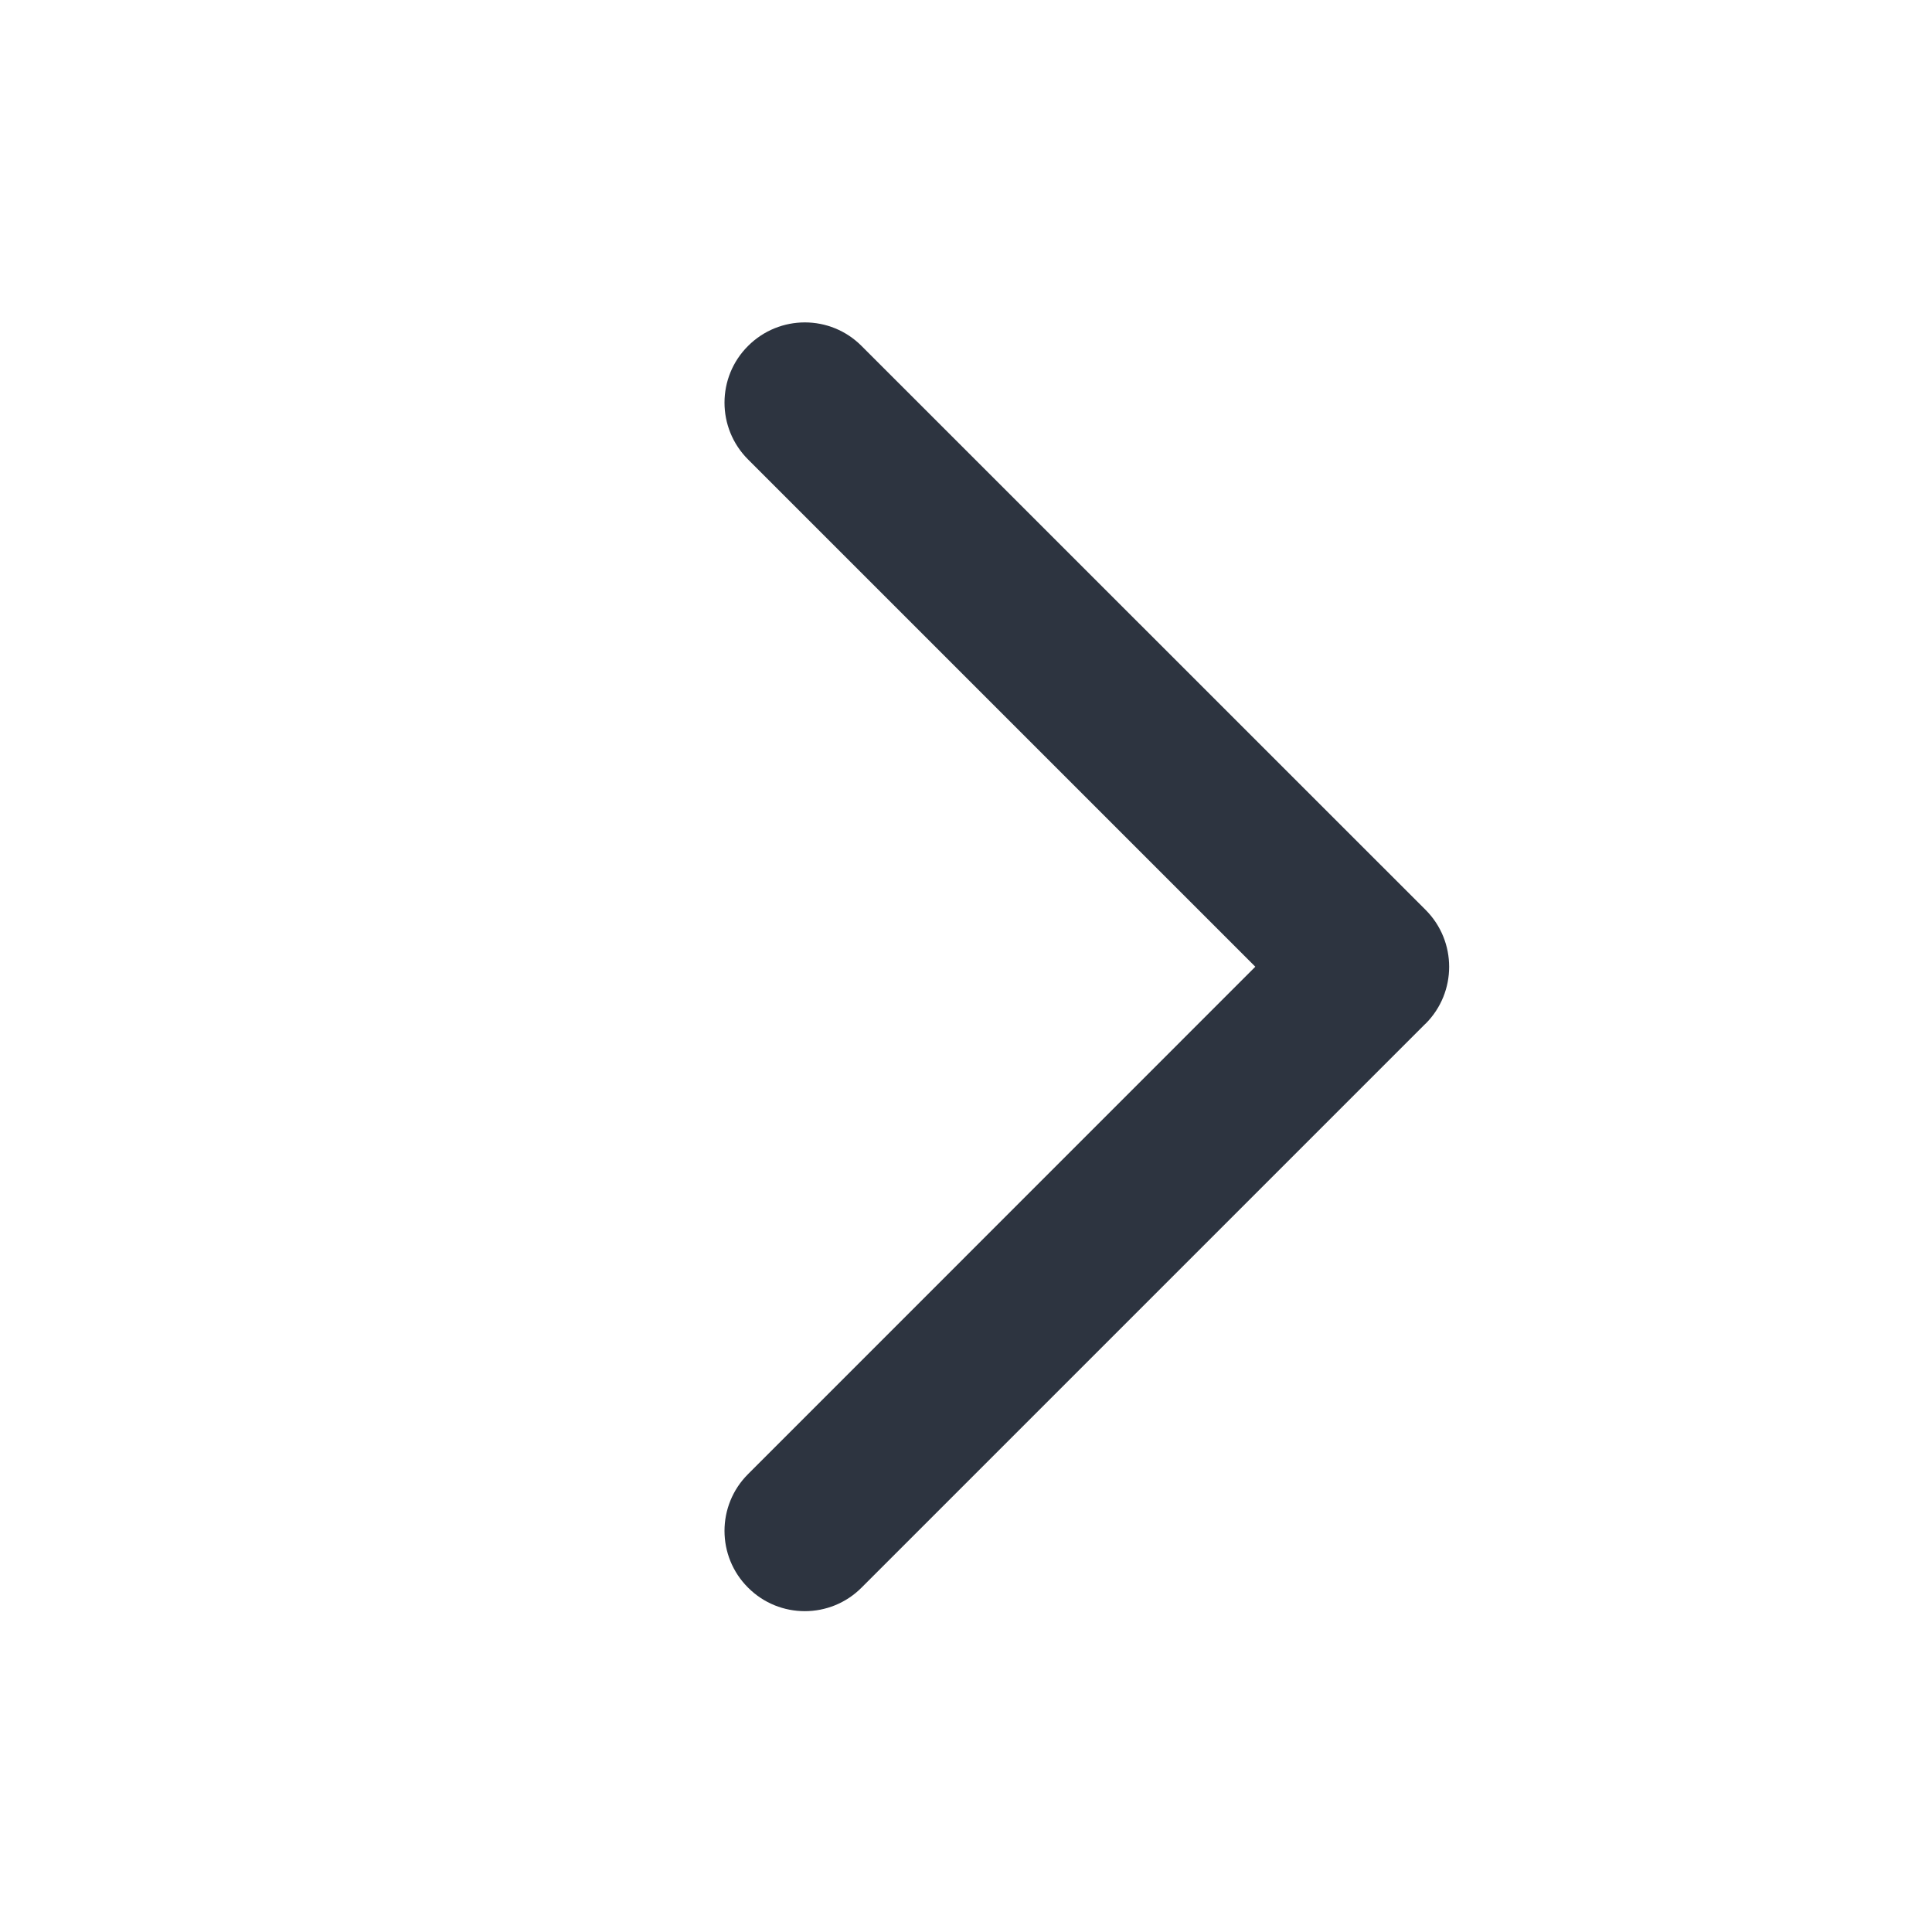
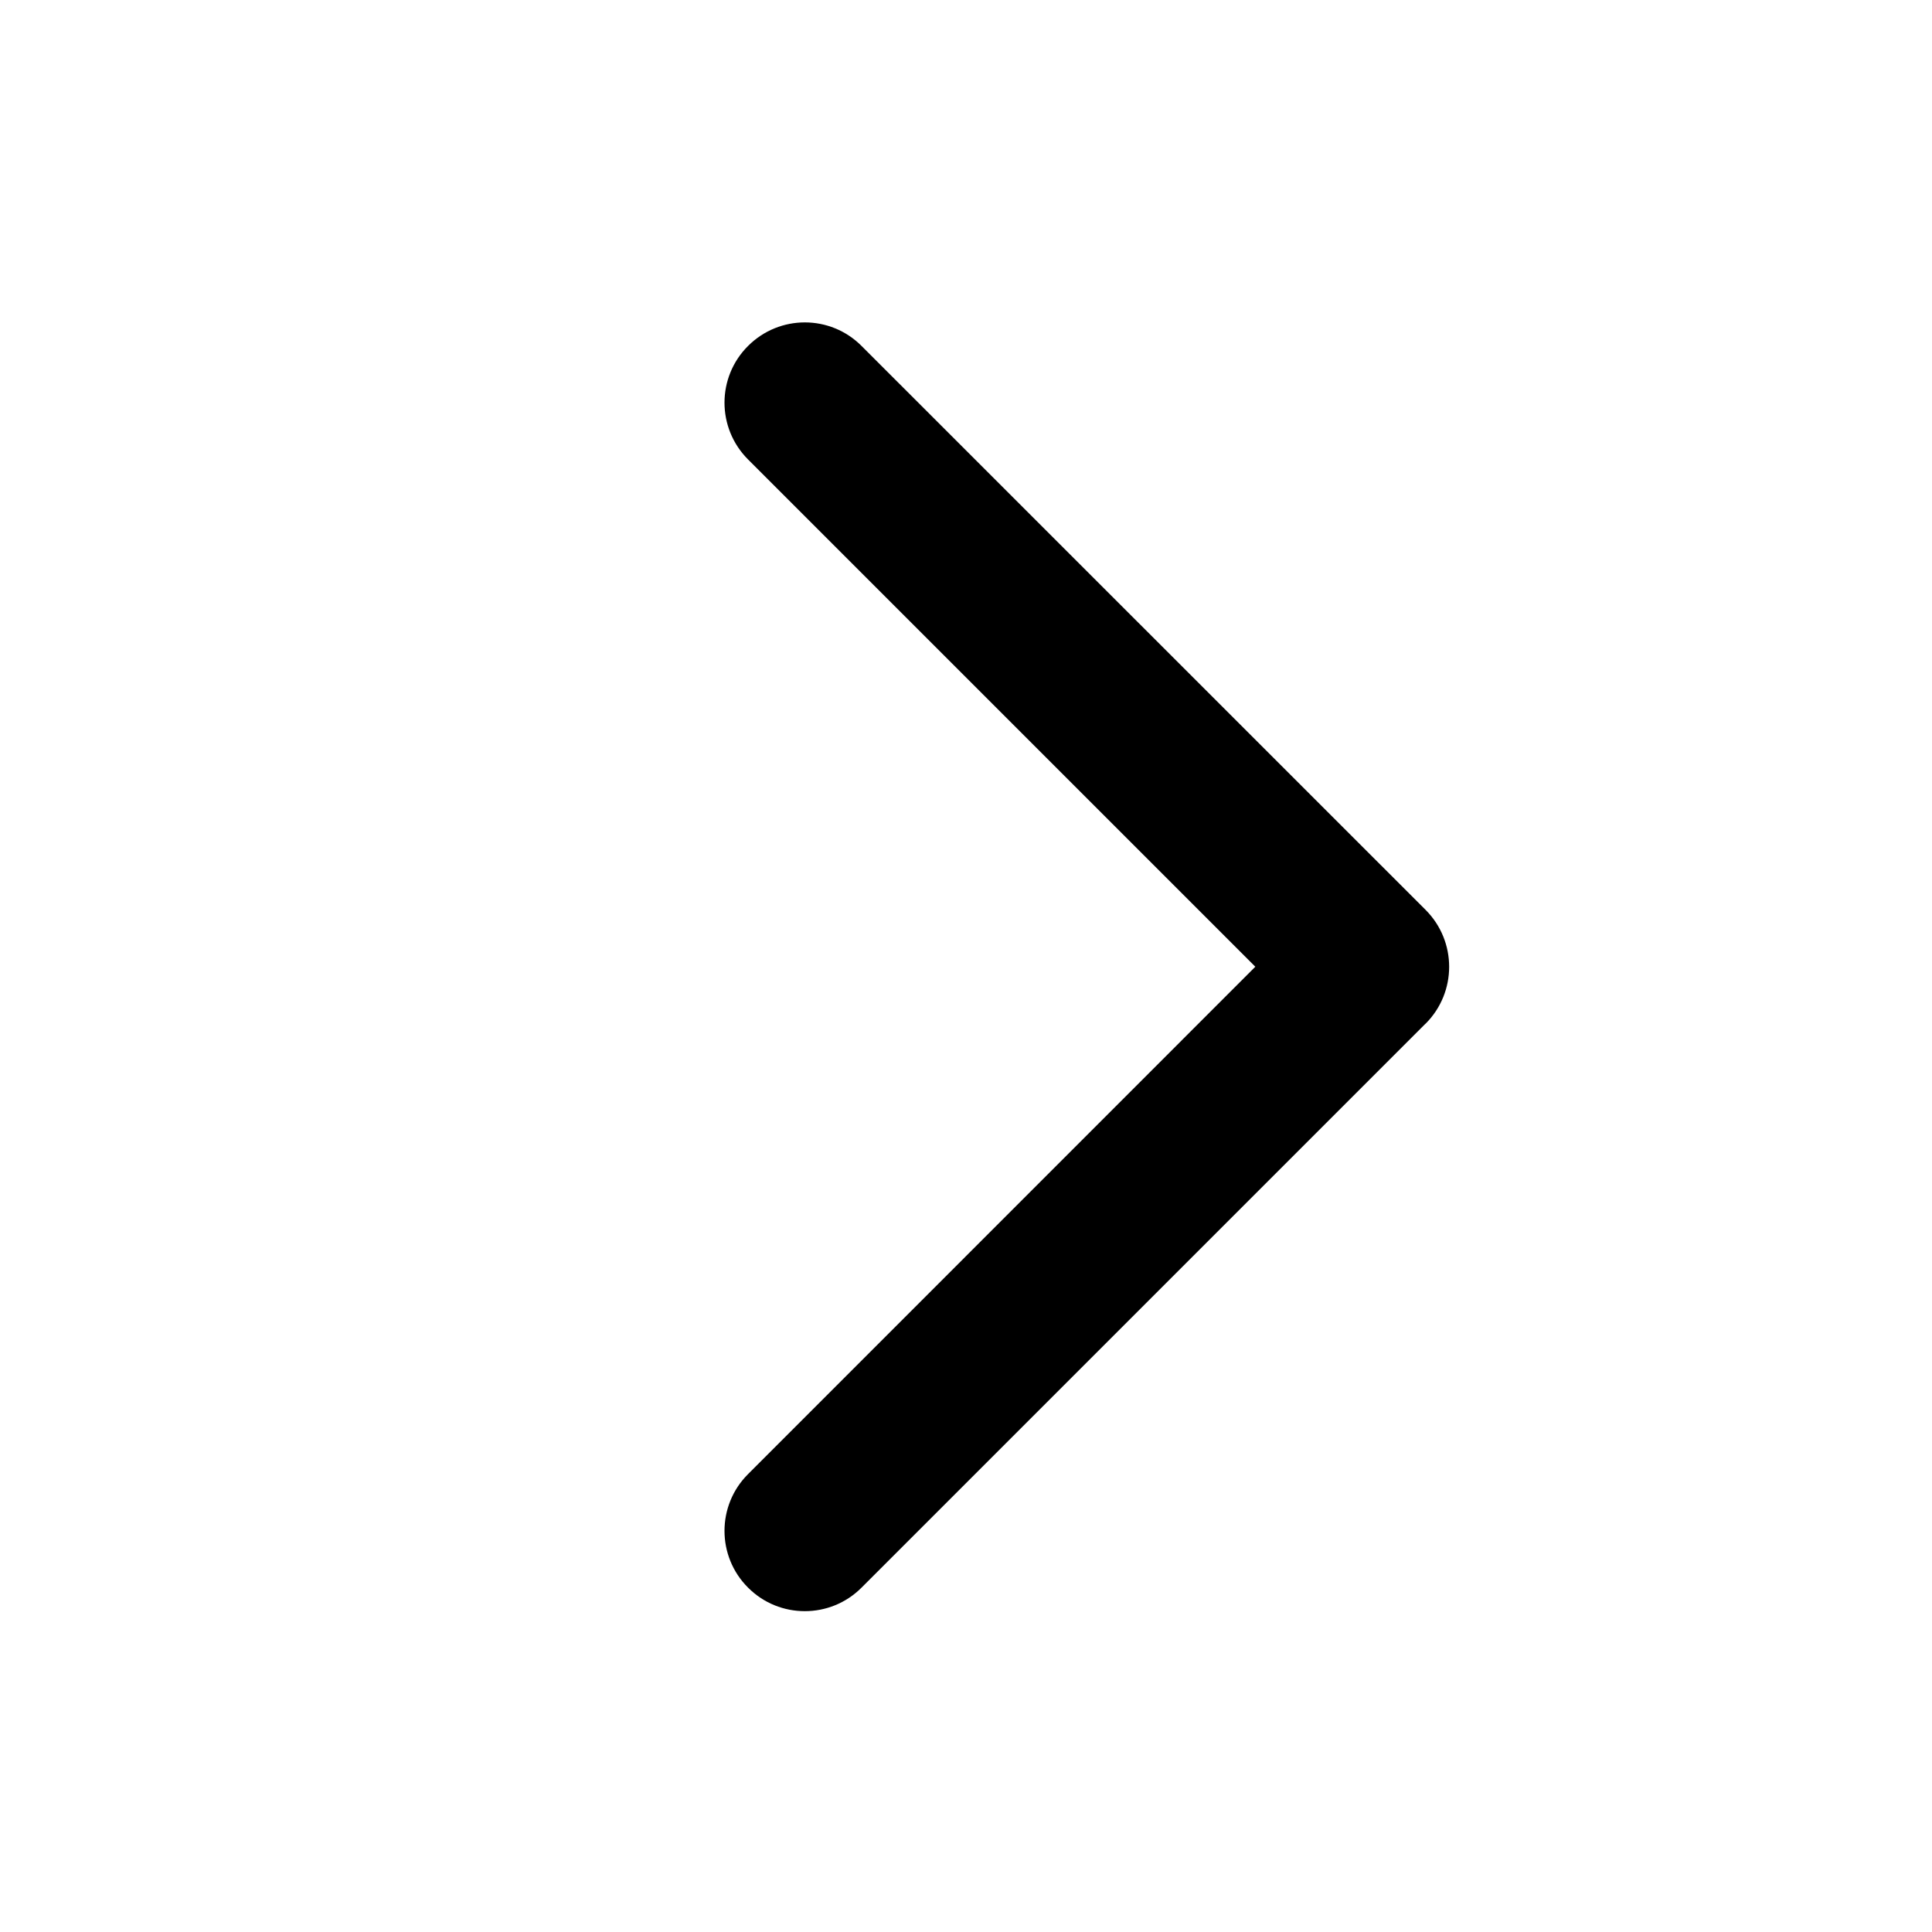
- <svg xmlns="http://www.w3.org/2000/svg" width="16" height="16" viewBox="0 0 16 16" fill="none">
-   <path fill-rule="evenodd" clip-rule="evenodd" d="M7.135 2.865C6.876 2.605 6.455 2.605 6.195 2.865C5.935 3.124 5.935 3.545 6.195 3.805L10.396 8.006L6.195 12.208C5.935 12.467 5.935 12.889 6.195 13.148C6.454 13.408 6.876 13.408 7.135 13.148L11.804 8.479C11.805 8.479 11.806 8.478 11.807 8.477C12.066 8.217 12.066 7.796 11.807 7.536L7.135 2.865Z" fill="#2D3440" />
+ <svg xmlns="http://www.w3.org/2000/svg" width="16" height="16" viewBox="0 0 16 16">
+   <path fill-rule="evenodd" clip-rule="evenodd" d="M7.135 2.865C6.876 2.605 6.455 2.605 6.195 2.865C5.935 3.124 5.935 3.545 6.195 3.805L10.396 8.006L6.195 12.208C5.935 12.467 5.935 12.889 6.195 13.148C6.454 13.408 6.876 13.408 7.135 13.148L11.804 8.479C11.805 8.479 11.806 8.478 11.807 8.477C12.066 8.217 12.066 7.796 11.807 7.536L7.135 2.865Z" fill="currentColor" />
</svg>
